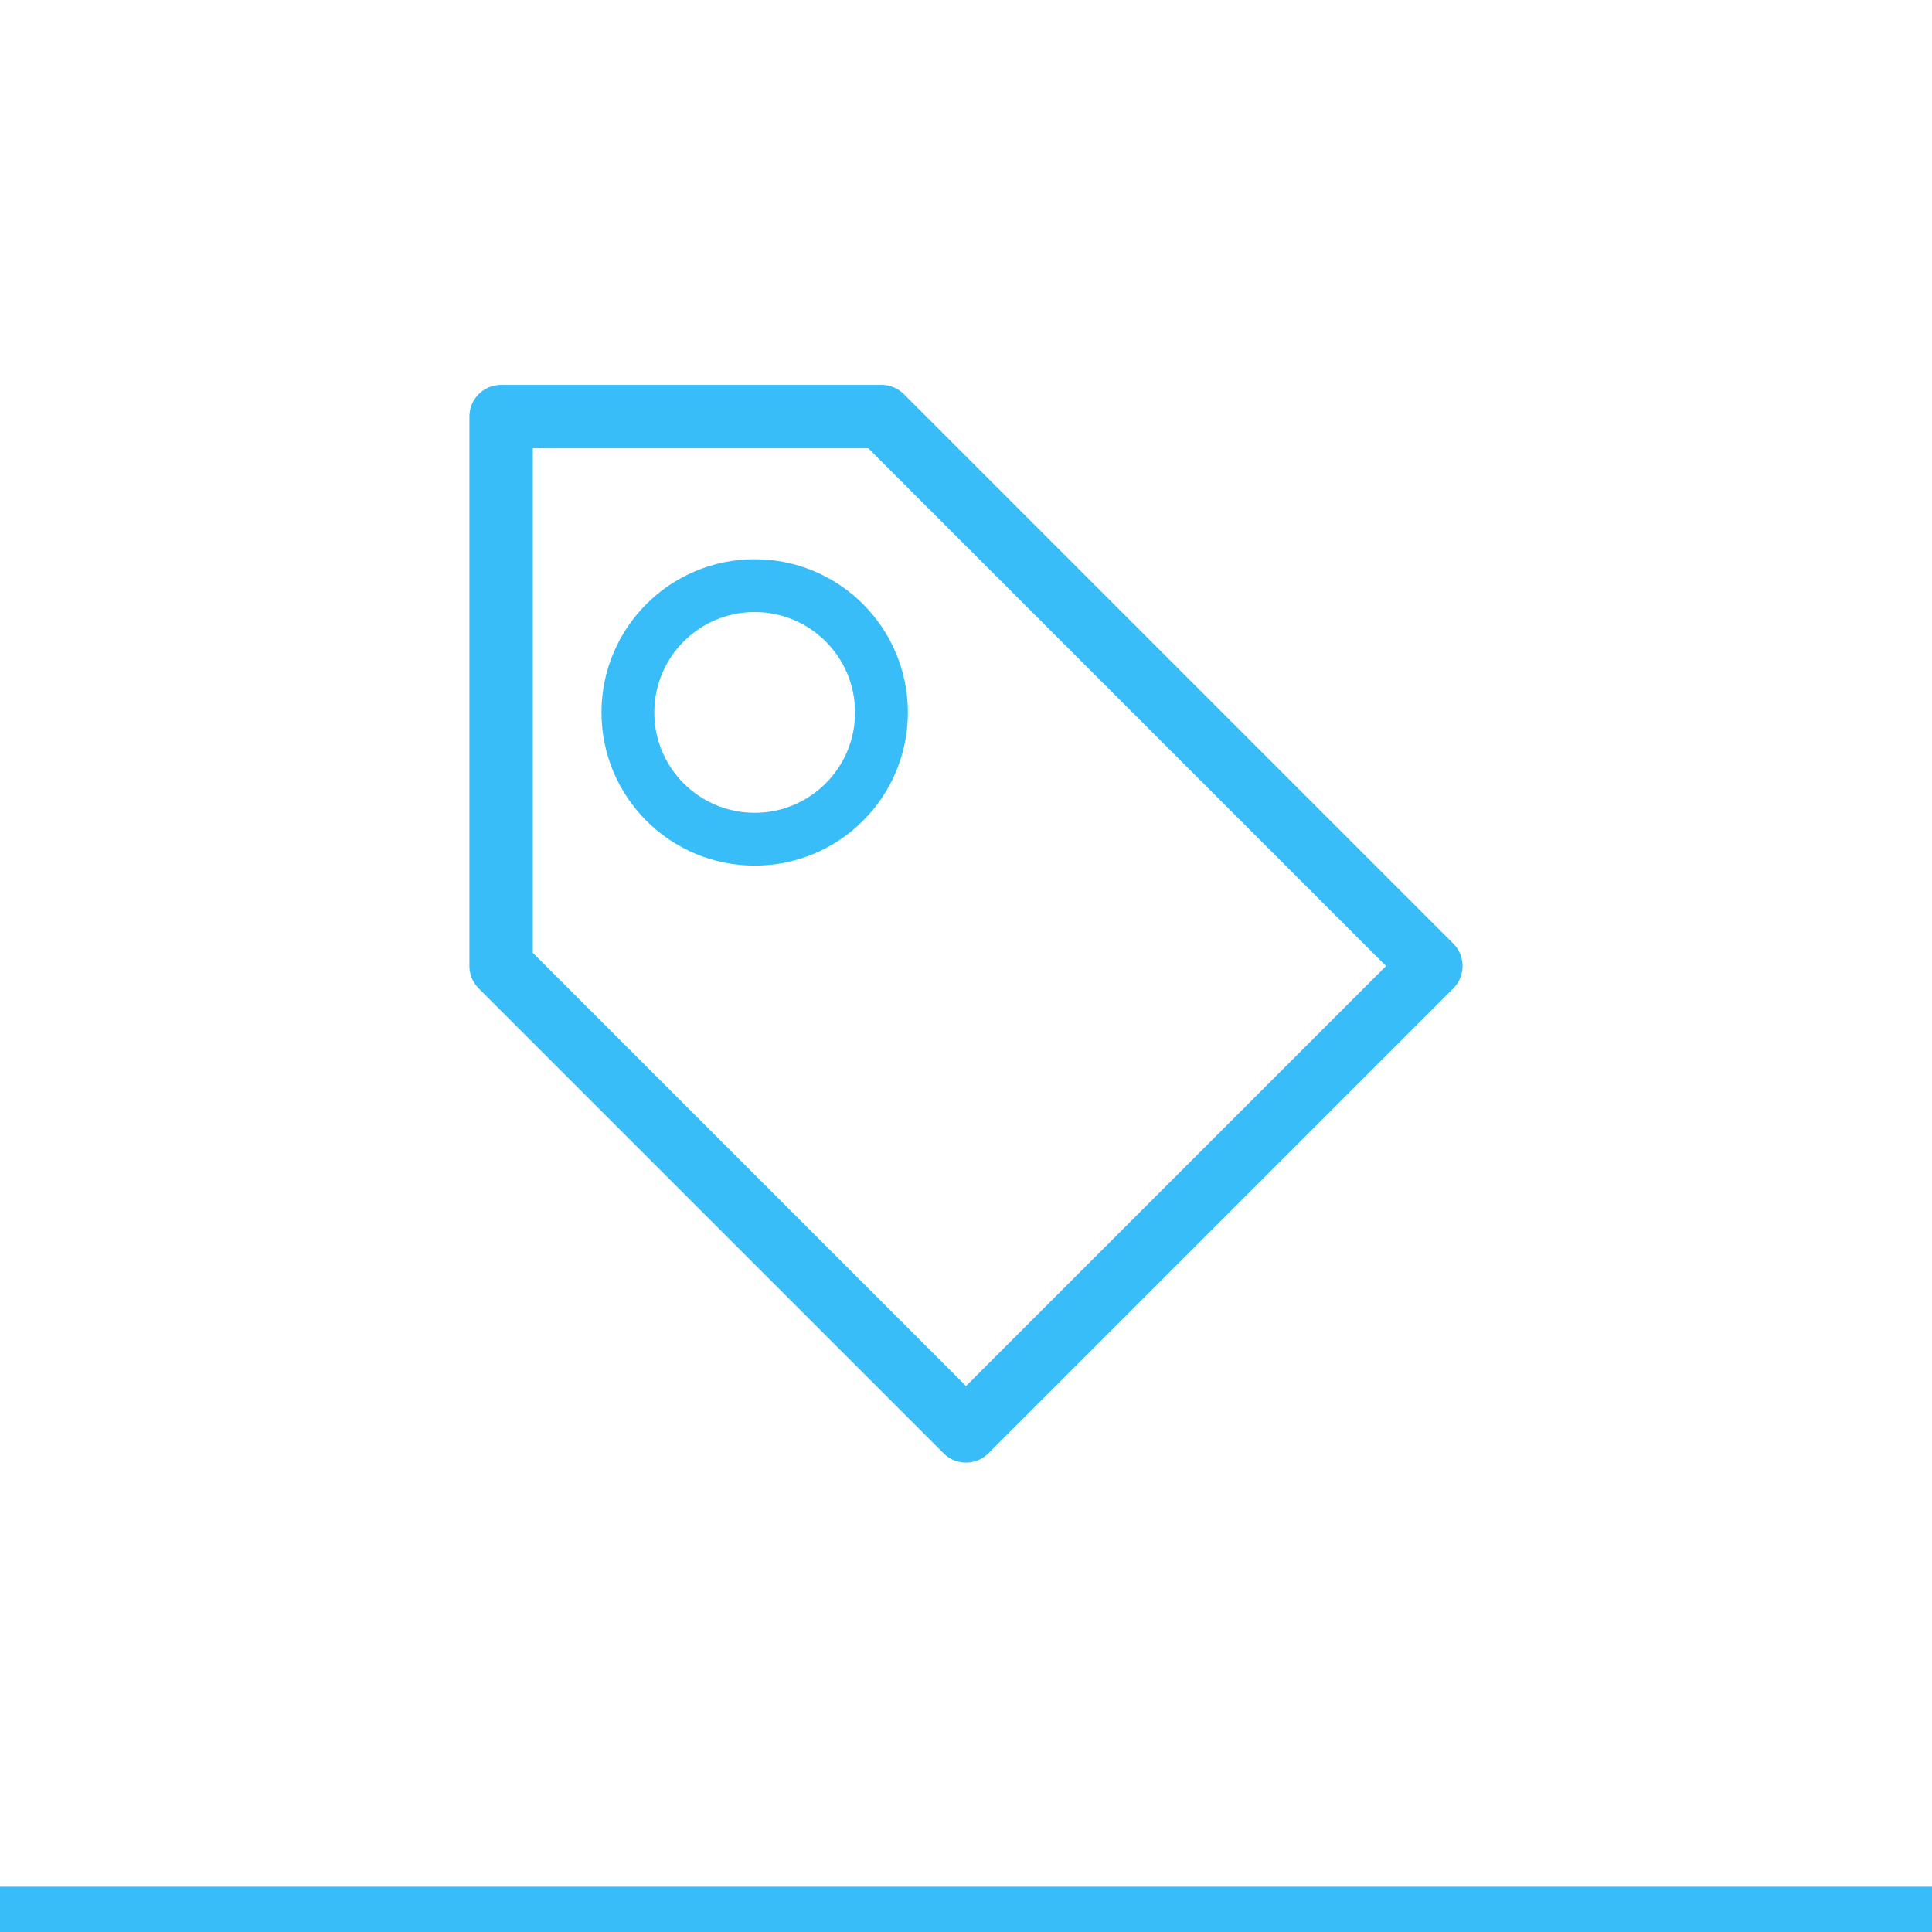
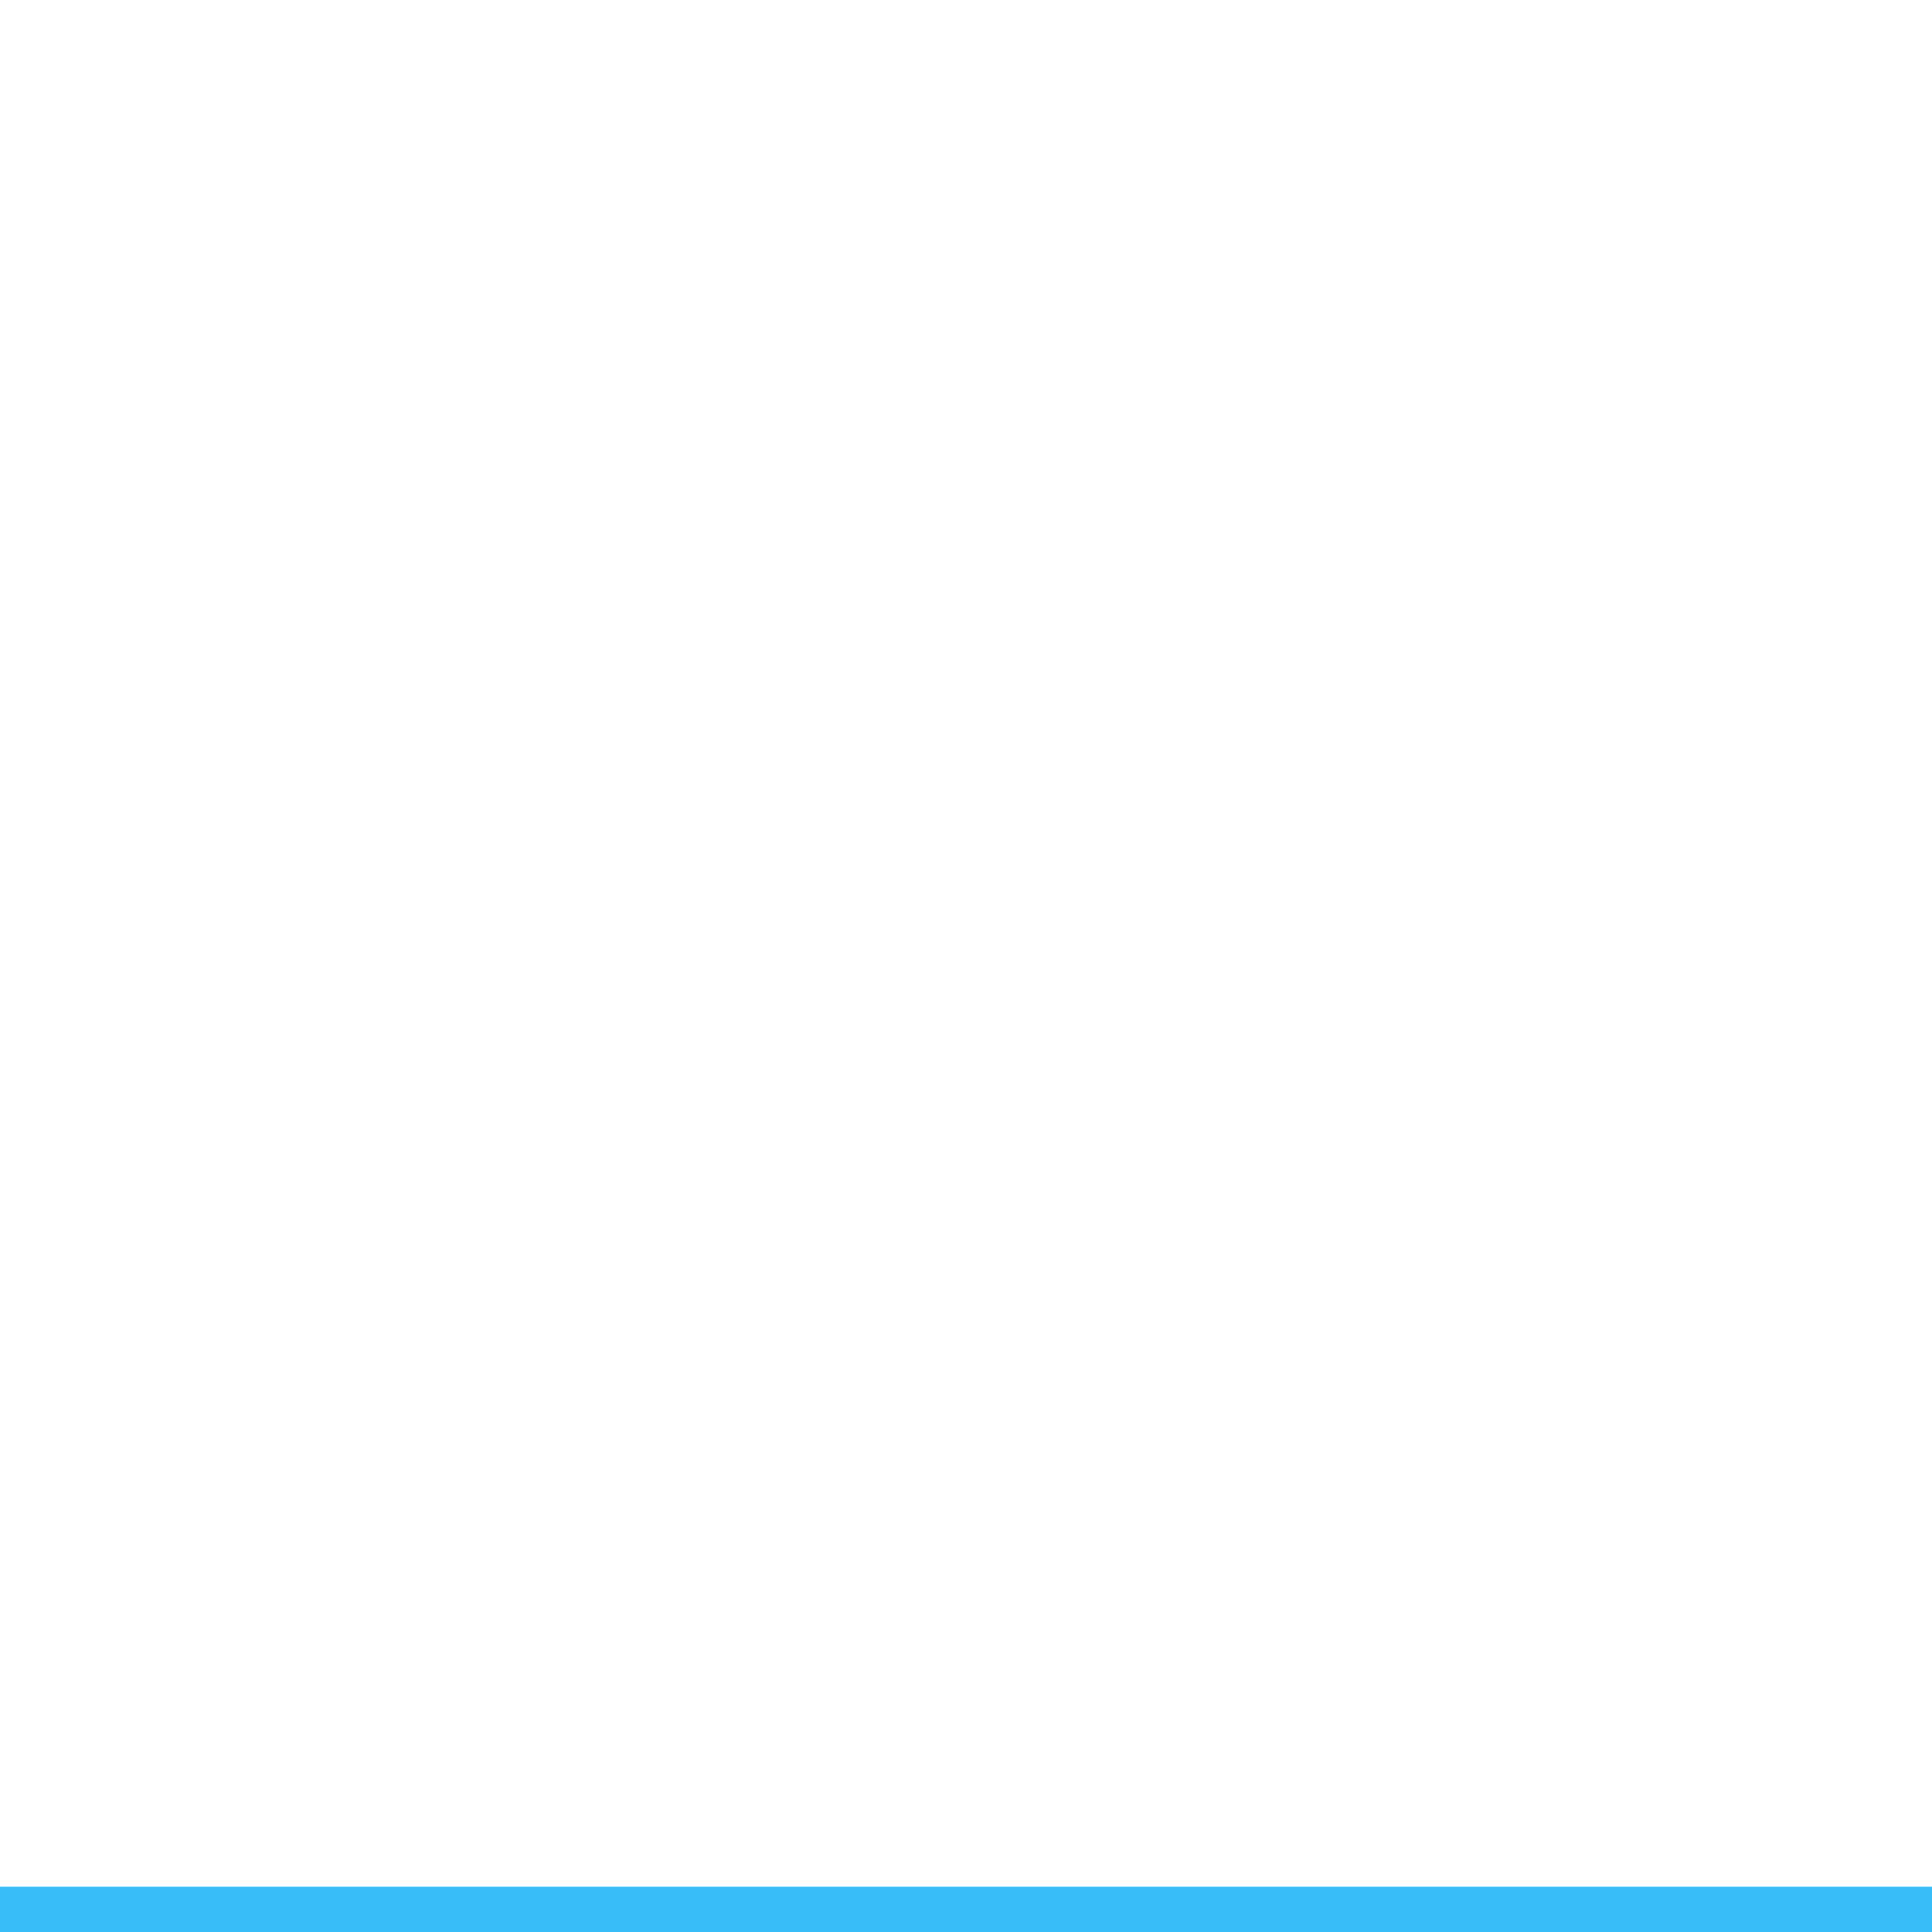
<svg xmlns="http://www.w3.org/2000/svg" viewBox="0 0 128 128" width="128" height="128">
  <g transform="translate(64 64) scale(1.4) translate(-64 -64)">
-     <path d="M42 38 L42 64 L64 86 L86 64 L60 38 Z" stroke="#38bdf8" stroke-width="3" fill="none" stroke-linejoin="round" />
-     <circle cx="54" cy="52" r="6" fill="none" stroke="#38bdf8" stroke-width="2.5" />
+ 
  </g>
  <rect x="0" y="125" width="128" height="3" fill="#38bdf8" />
</svg>
